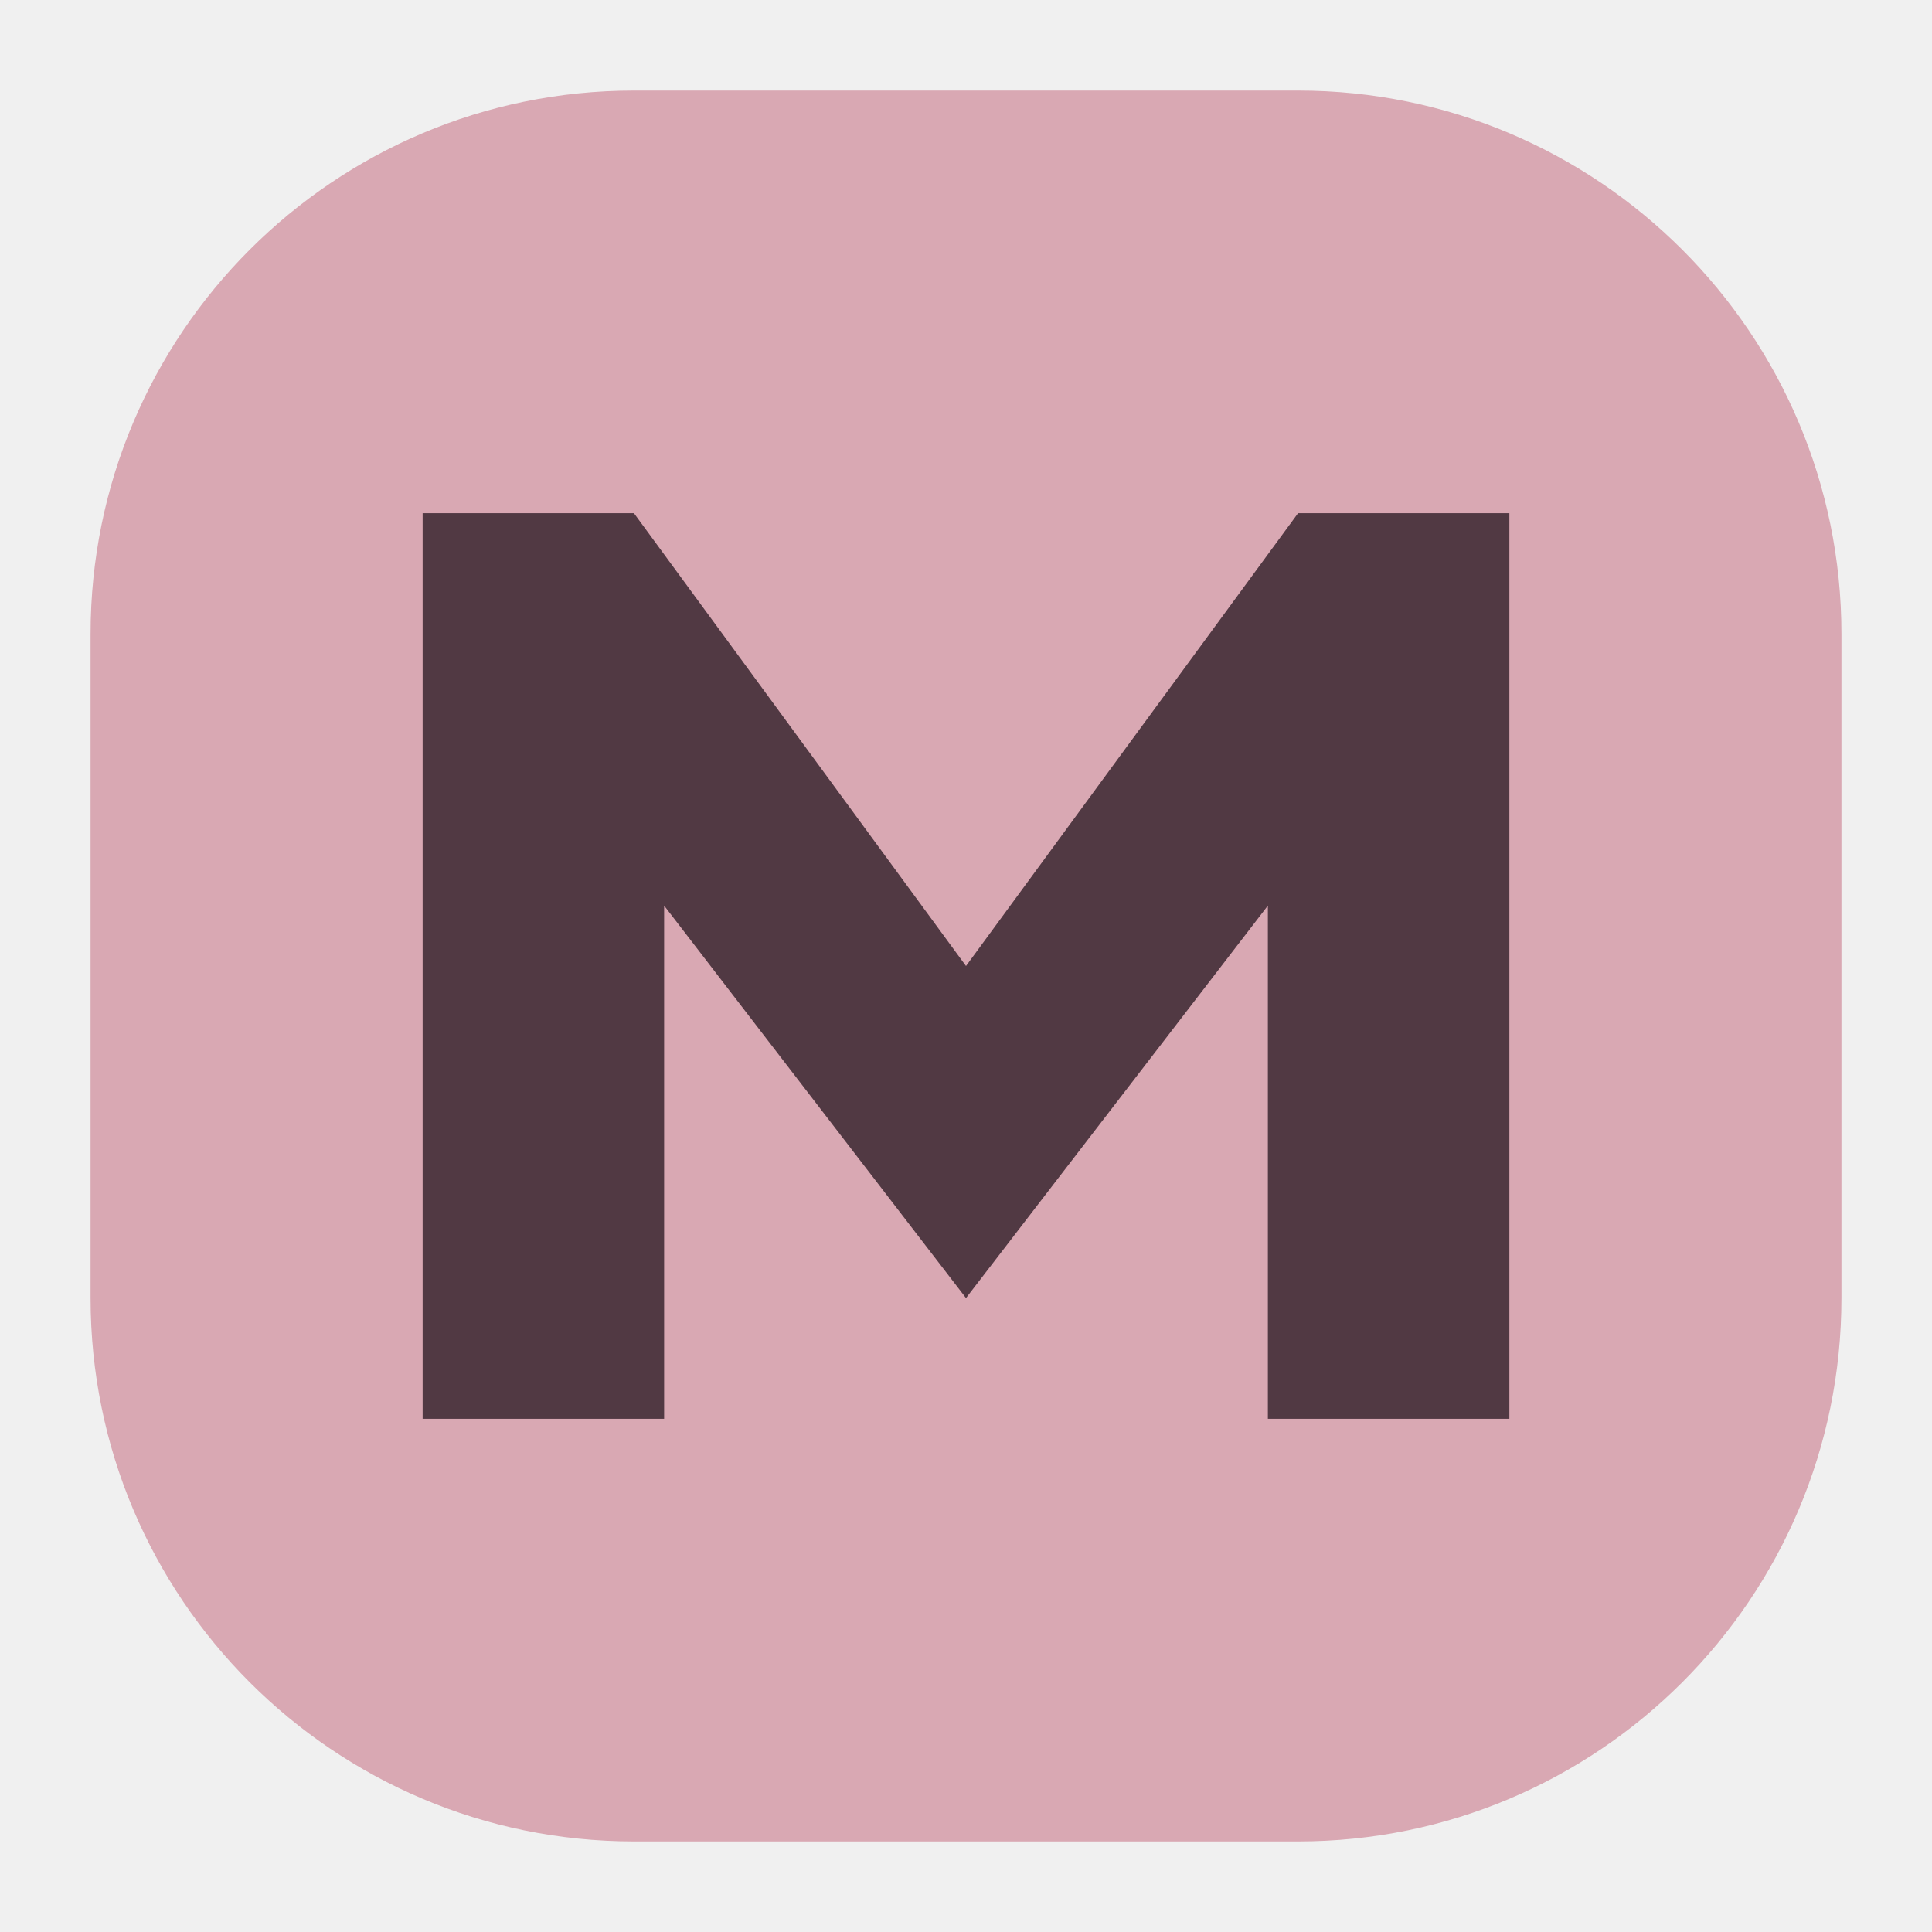
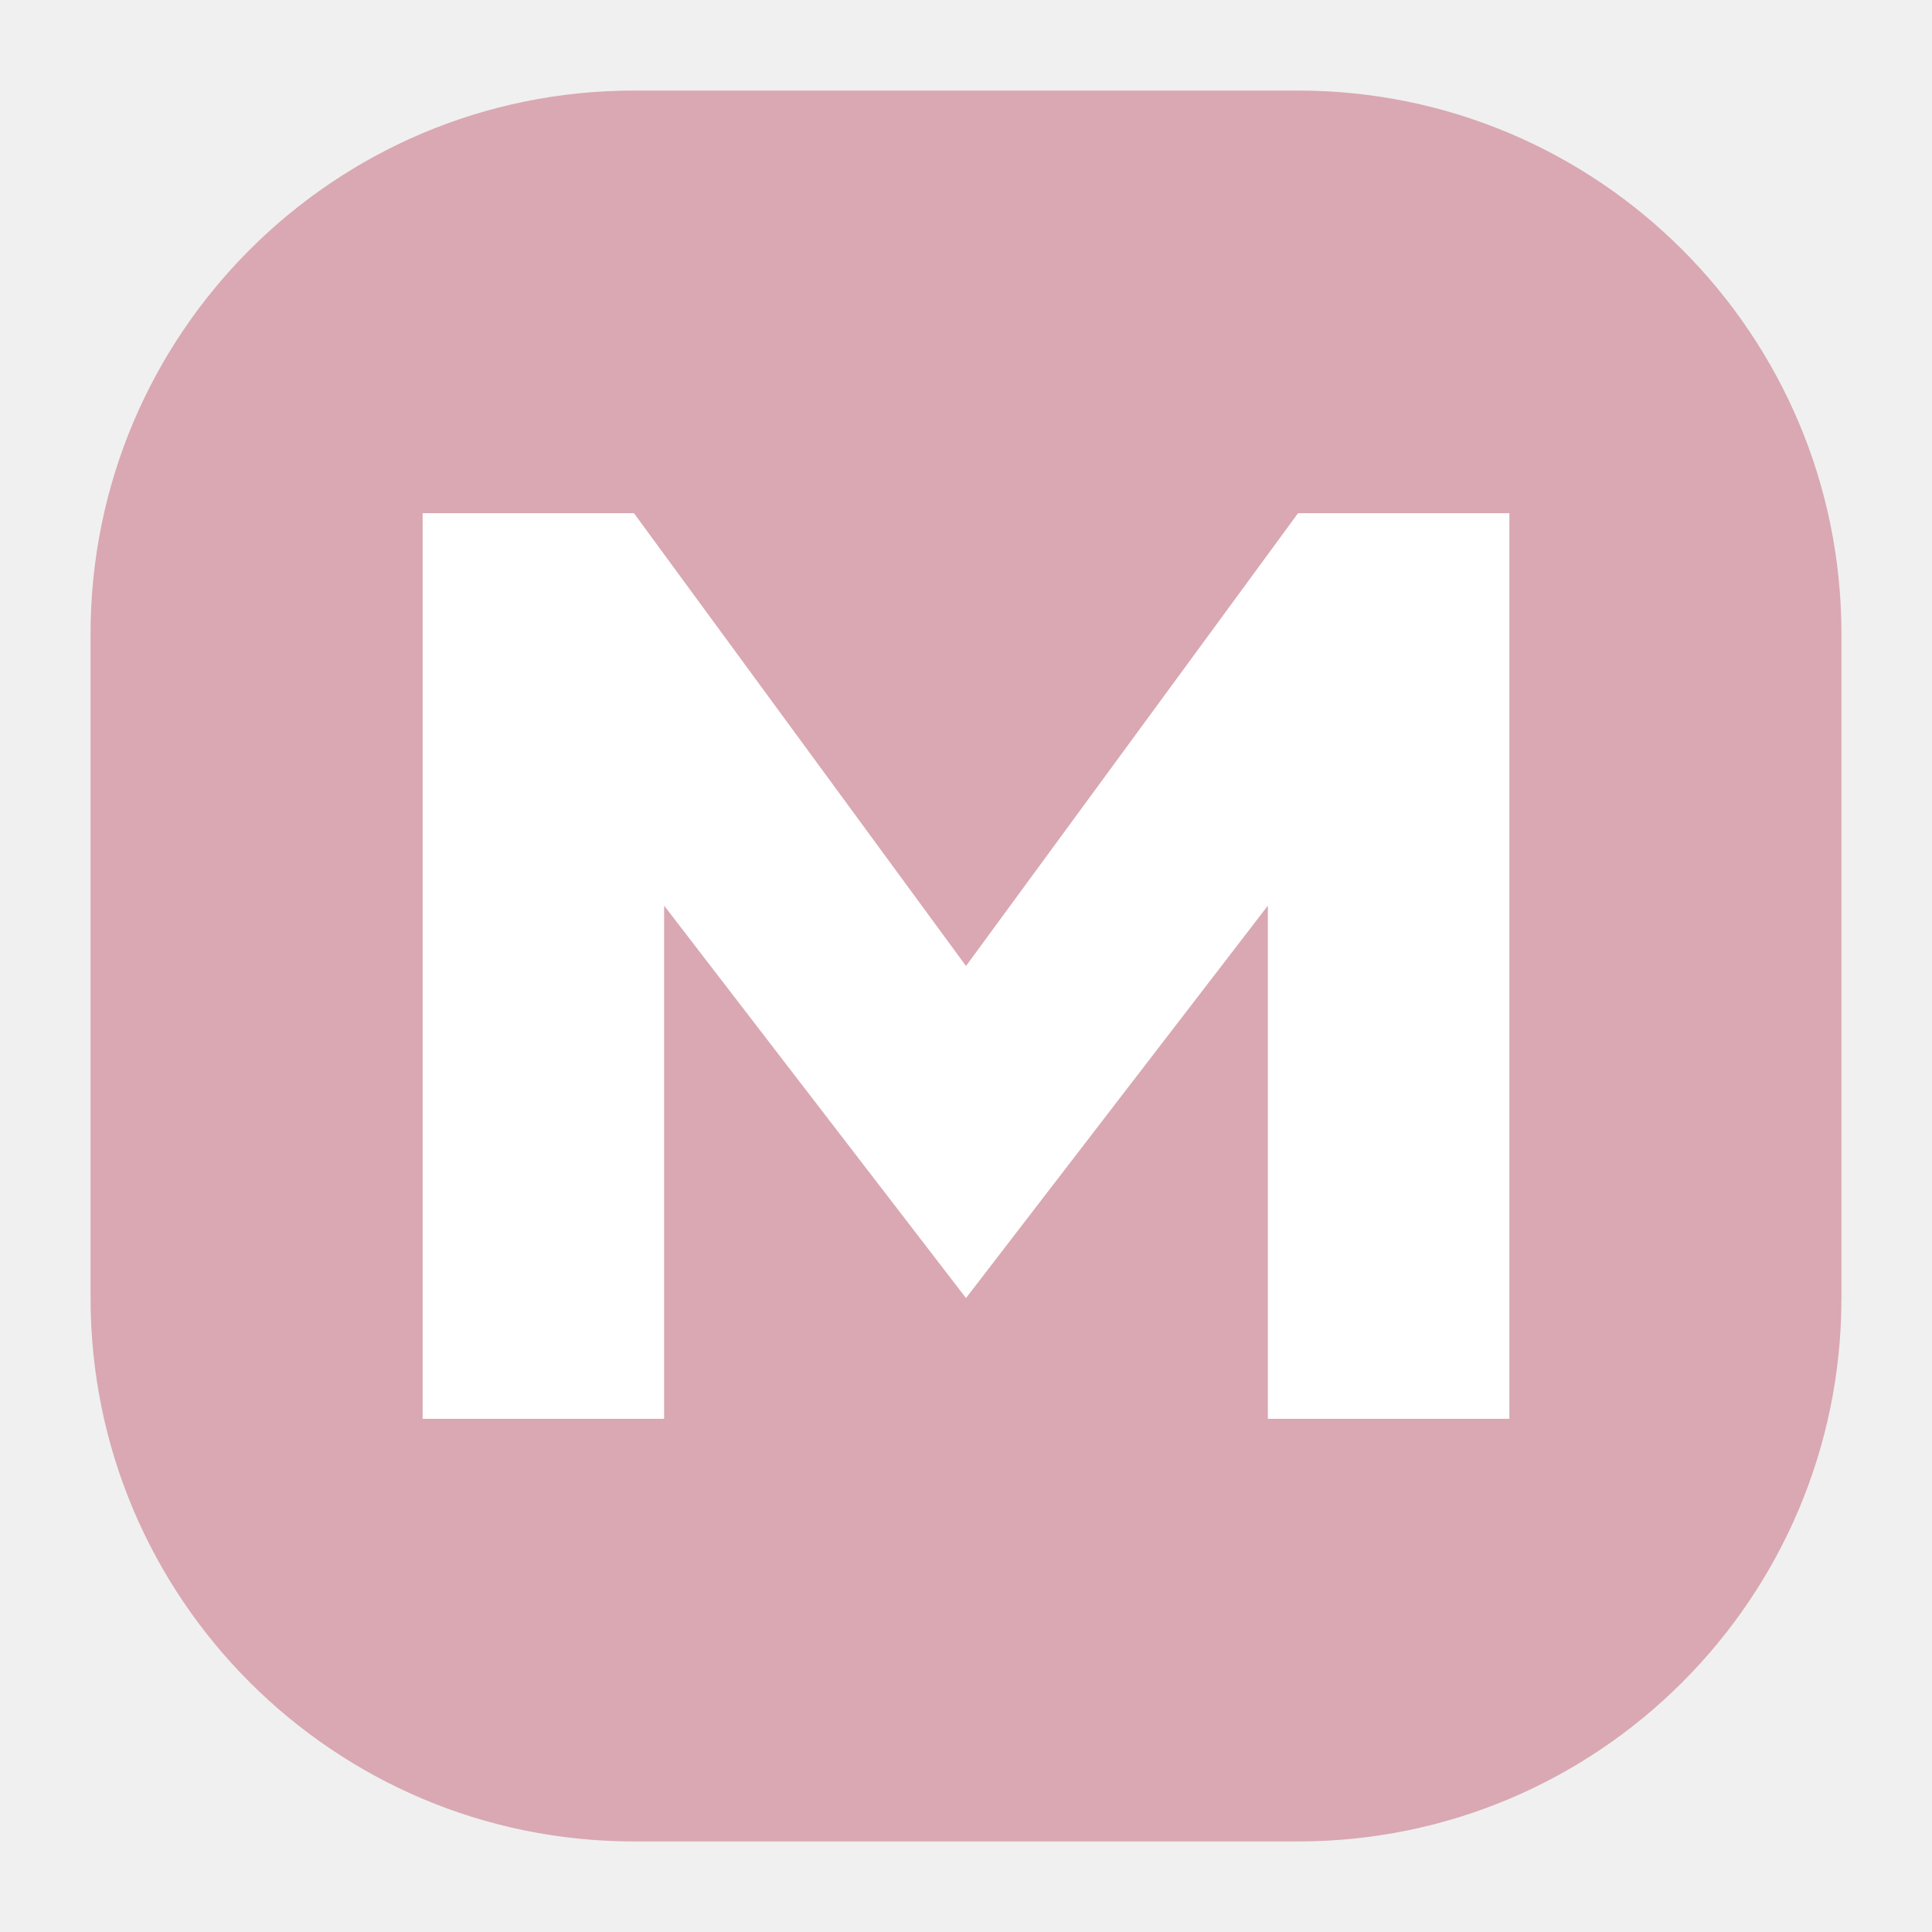
<svg xmlns="http://www.w3.org/2000/svg" viewBox="0 0 64 64">
  <rect x="3" y="3" width="58" height="58" rx="18" fill="#d9a8b3" />
-   <path d="M14 47V17h7l11 15 11-15h7v30h-8V30L32 43 22 30v17z" fill="#513943" />
+   <path d="M14 47V17h7l11 15 11-15h7v30h-8V30L32 43 22 30v17z" fill="#fff" />
</svg>
